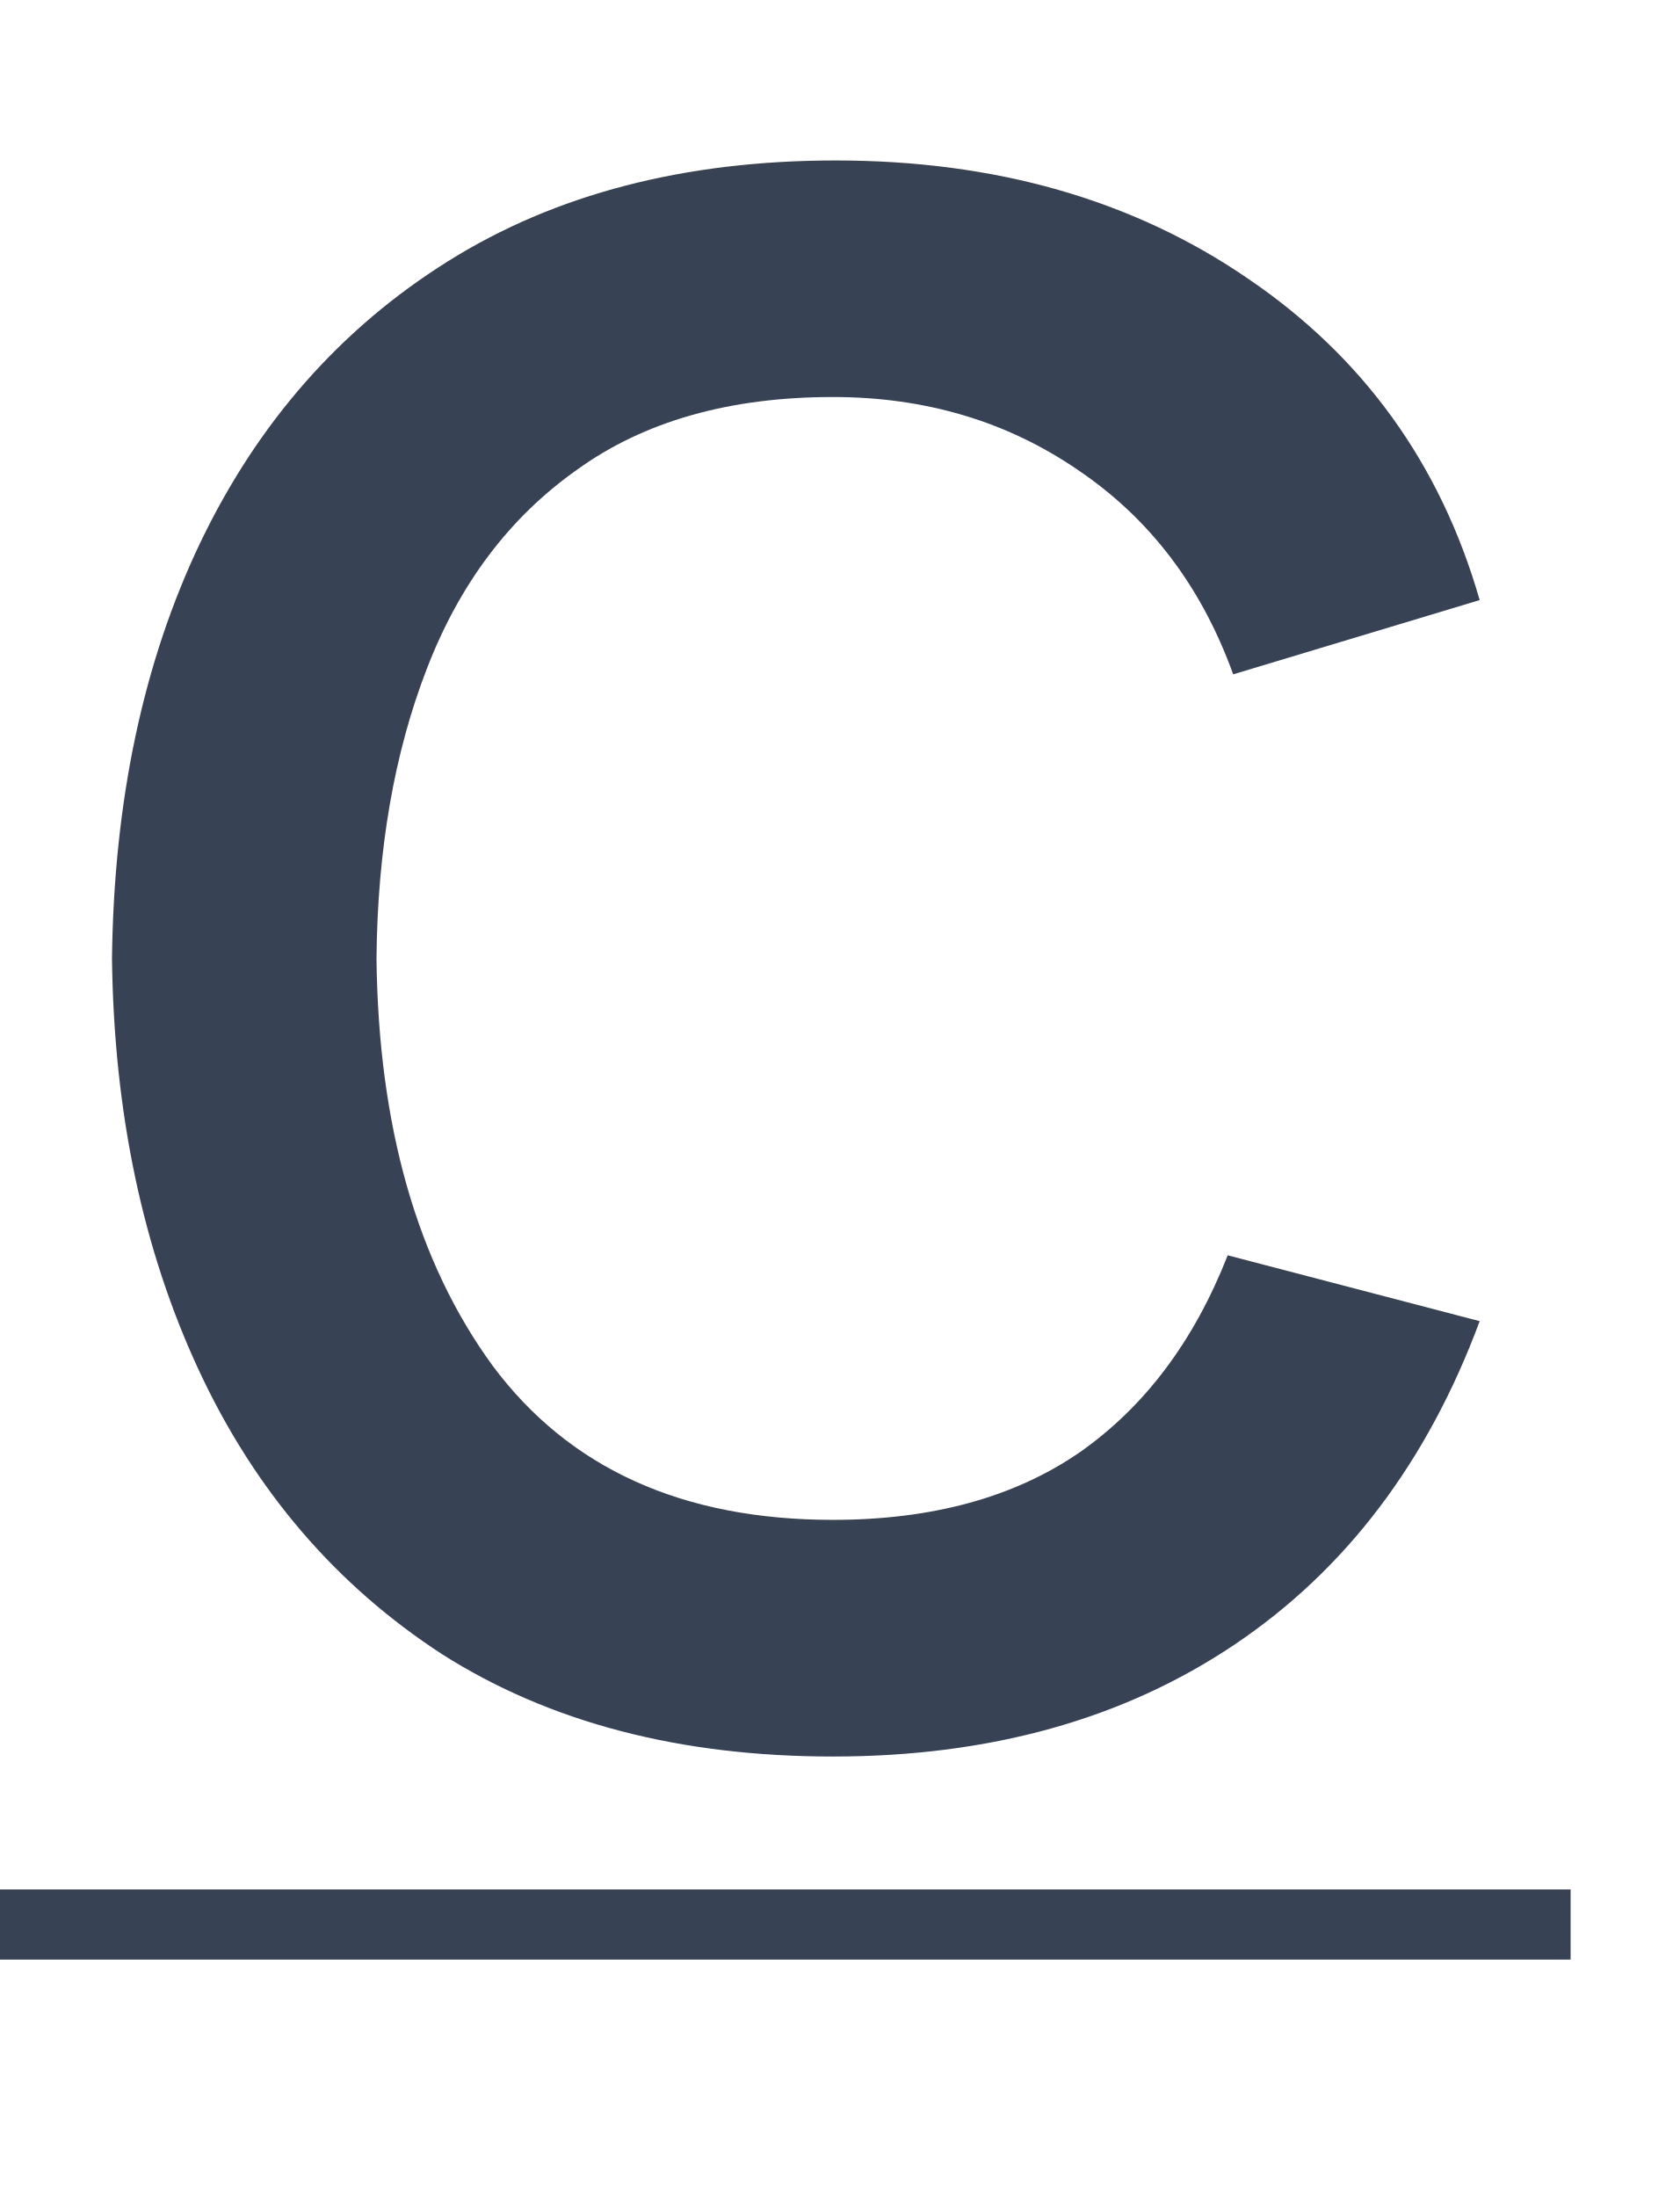
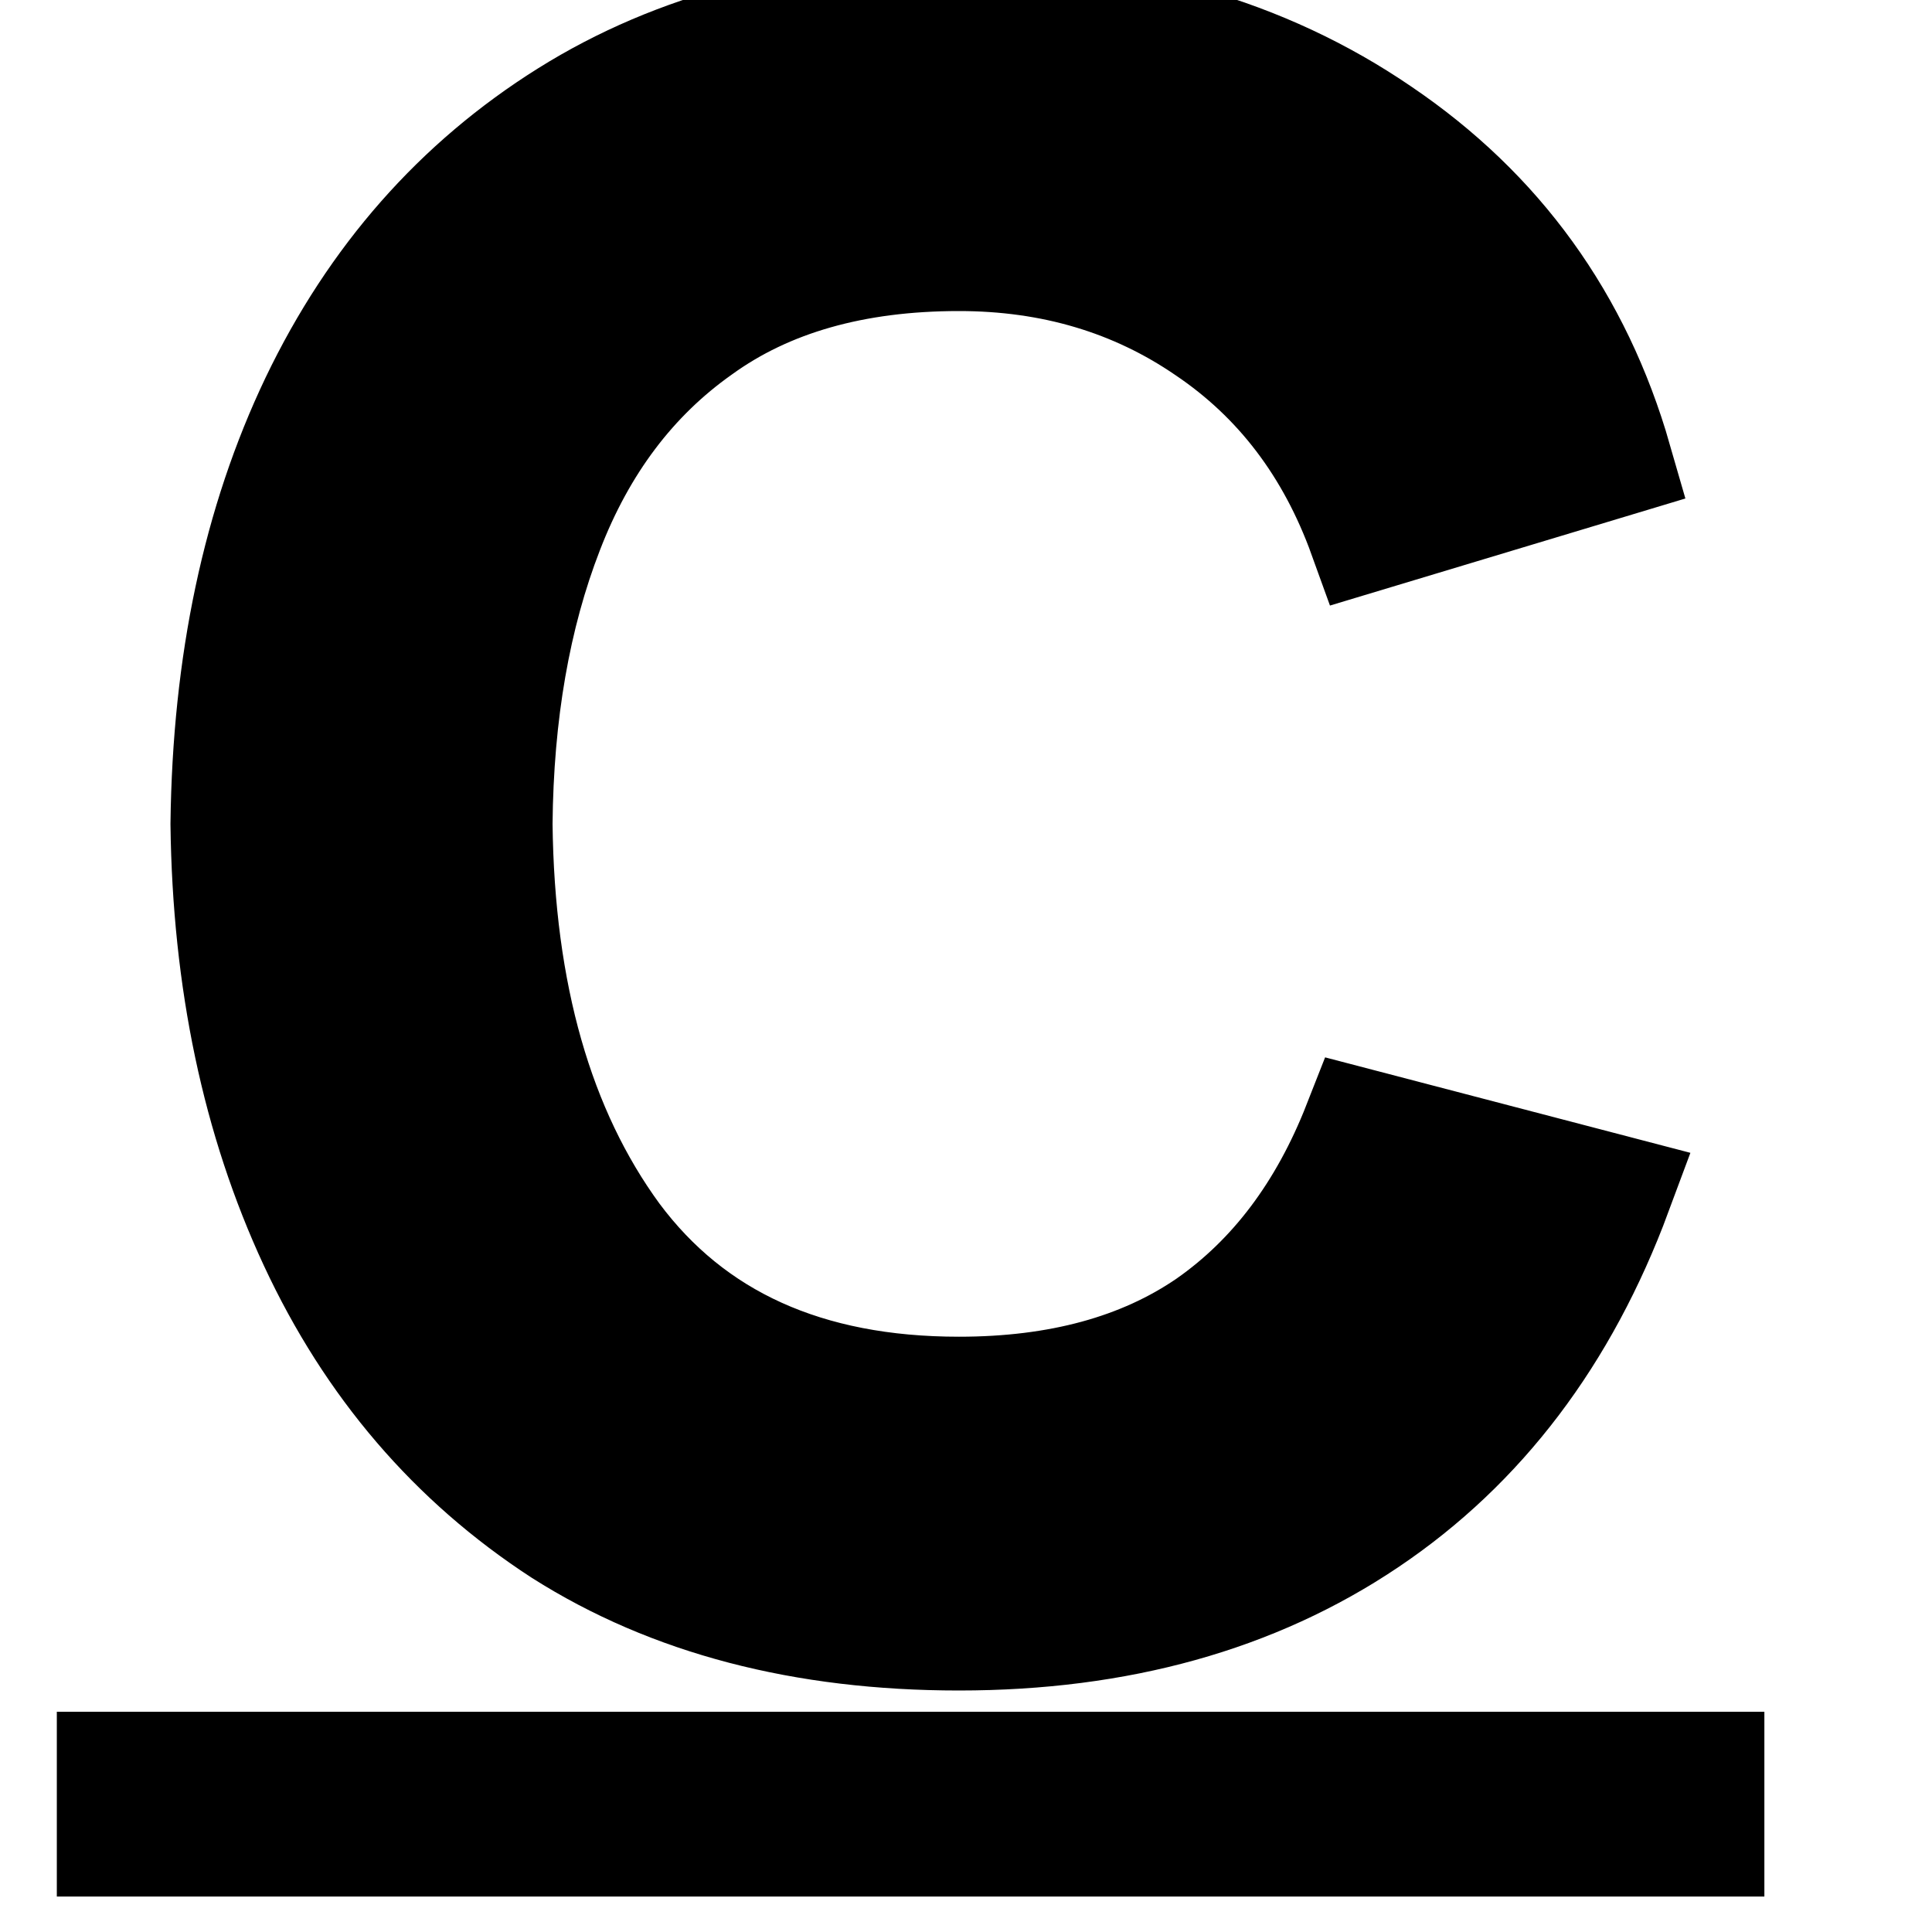
- <svg xmlns="http://www.w3.org/2000/svg" width="13" height="17" viewBox="0 0 15 17" fill="none">
-   <path d="M7.438 14.375C6.071 14.375 4.908 14.071 3.95 13.463C3 12.846 2.275 12 1.775 10.925C1.275 9.85 1.017 8.625 1 7.25C1.017 5.842 1.279 4.604 1.788 3.538C2.304 2.462 3.042 1.625 4 1.025C4.958 0.425 6.112 0.125 7.463 0.125C8.887 0.125 10.113 0.475 11.137 1.175C12.171 1.875 12.863 2.833 13.213 4.05L11.012 4.713C10.729 3.929 10.267 3.321 9.625 2.888C8.992 2.454 8.262 2.237 7.438 2.237C6.513 2.237 5.75 2.454 5.15 2.888C4.55 3.312 4.104 3.904 3.812 4.662C3.521 5.412 3.371 6.275 3.362 7.25C3.379 8.75 3.725 9.963 4.4 10.887C5.083 11.804 6.096 12.262 7.438 12.262C8.321 12.262 9.054 12.062 9.637 11.662C10.221 11.254 10.662 10.667 10.963 9.9L13.213 10.488C12.746 11.746 12.017 12.708 11.025 13.375C10.033 14.042 8.838 14.375 7.438 14.375Z" fill="#384255" />
-   <path d="M0 15.562H14.025V16.188H0V15.562Z" fill="#384255" />
+ <svg xmlns="http://www.w3.org/2000/svg" width="13" height="13" viewBox="0 0 15 17" fill="none">
+   <path d="M7.438 14.375C6.071 14.375 4.908 14.071 3.95 13.463C3 12.846 2.275 12 1.775 10.925C1.275 9.85 1.017 8.625 1 7.25C1.017 5.842 1.279 4.604 1.788 3.538C2.304 2.462 3.042 1.625 4 1.025C4.958 0.425 6.112 0.125 7.463 0.125C8.887 0.125 10.113 0.475 11.137 1.175C12.171 1.875 12.863 2.833 13.213 4.05L11.012 4.713C10.729 3.929 10.267 3.321 9.625 2.888C8.992 2.454 8.262 2.237 7.438 2.237C6.513 2.237 5.75 2.454 5.15 2.888C4.55 3.312 4.104 3.904 3.812 4.662C3.521 5.412 3.371 6.275 3.362 7.25C3.379 8.75 3.725 9.963 4.4 10.887C5.083 11.804 6.096 12.262 7.438 12.262C8.321 12.262 9.054 12.062 9.637 11.662C10.221 11.254 10.662 10.667 10.963 9.9L13.213 10.488C12.746 11.746 12.017 12.708 11.025 13.375C10.033 14.042 8.838 14.375 7.438 14.375Z" fill="#000000" stroke="#000000" stroke-width="1" />
+   <path d="M0 15.562H14.025V16.188H0V15.562Z" fill="#000000" stroke="#000000" stroke-width="1" />
</svg>
